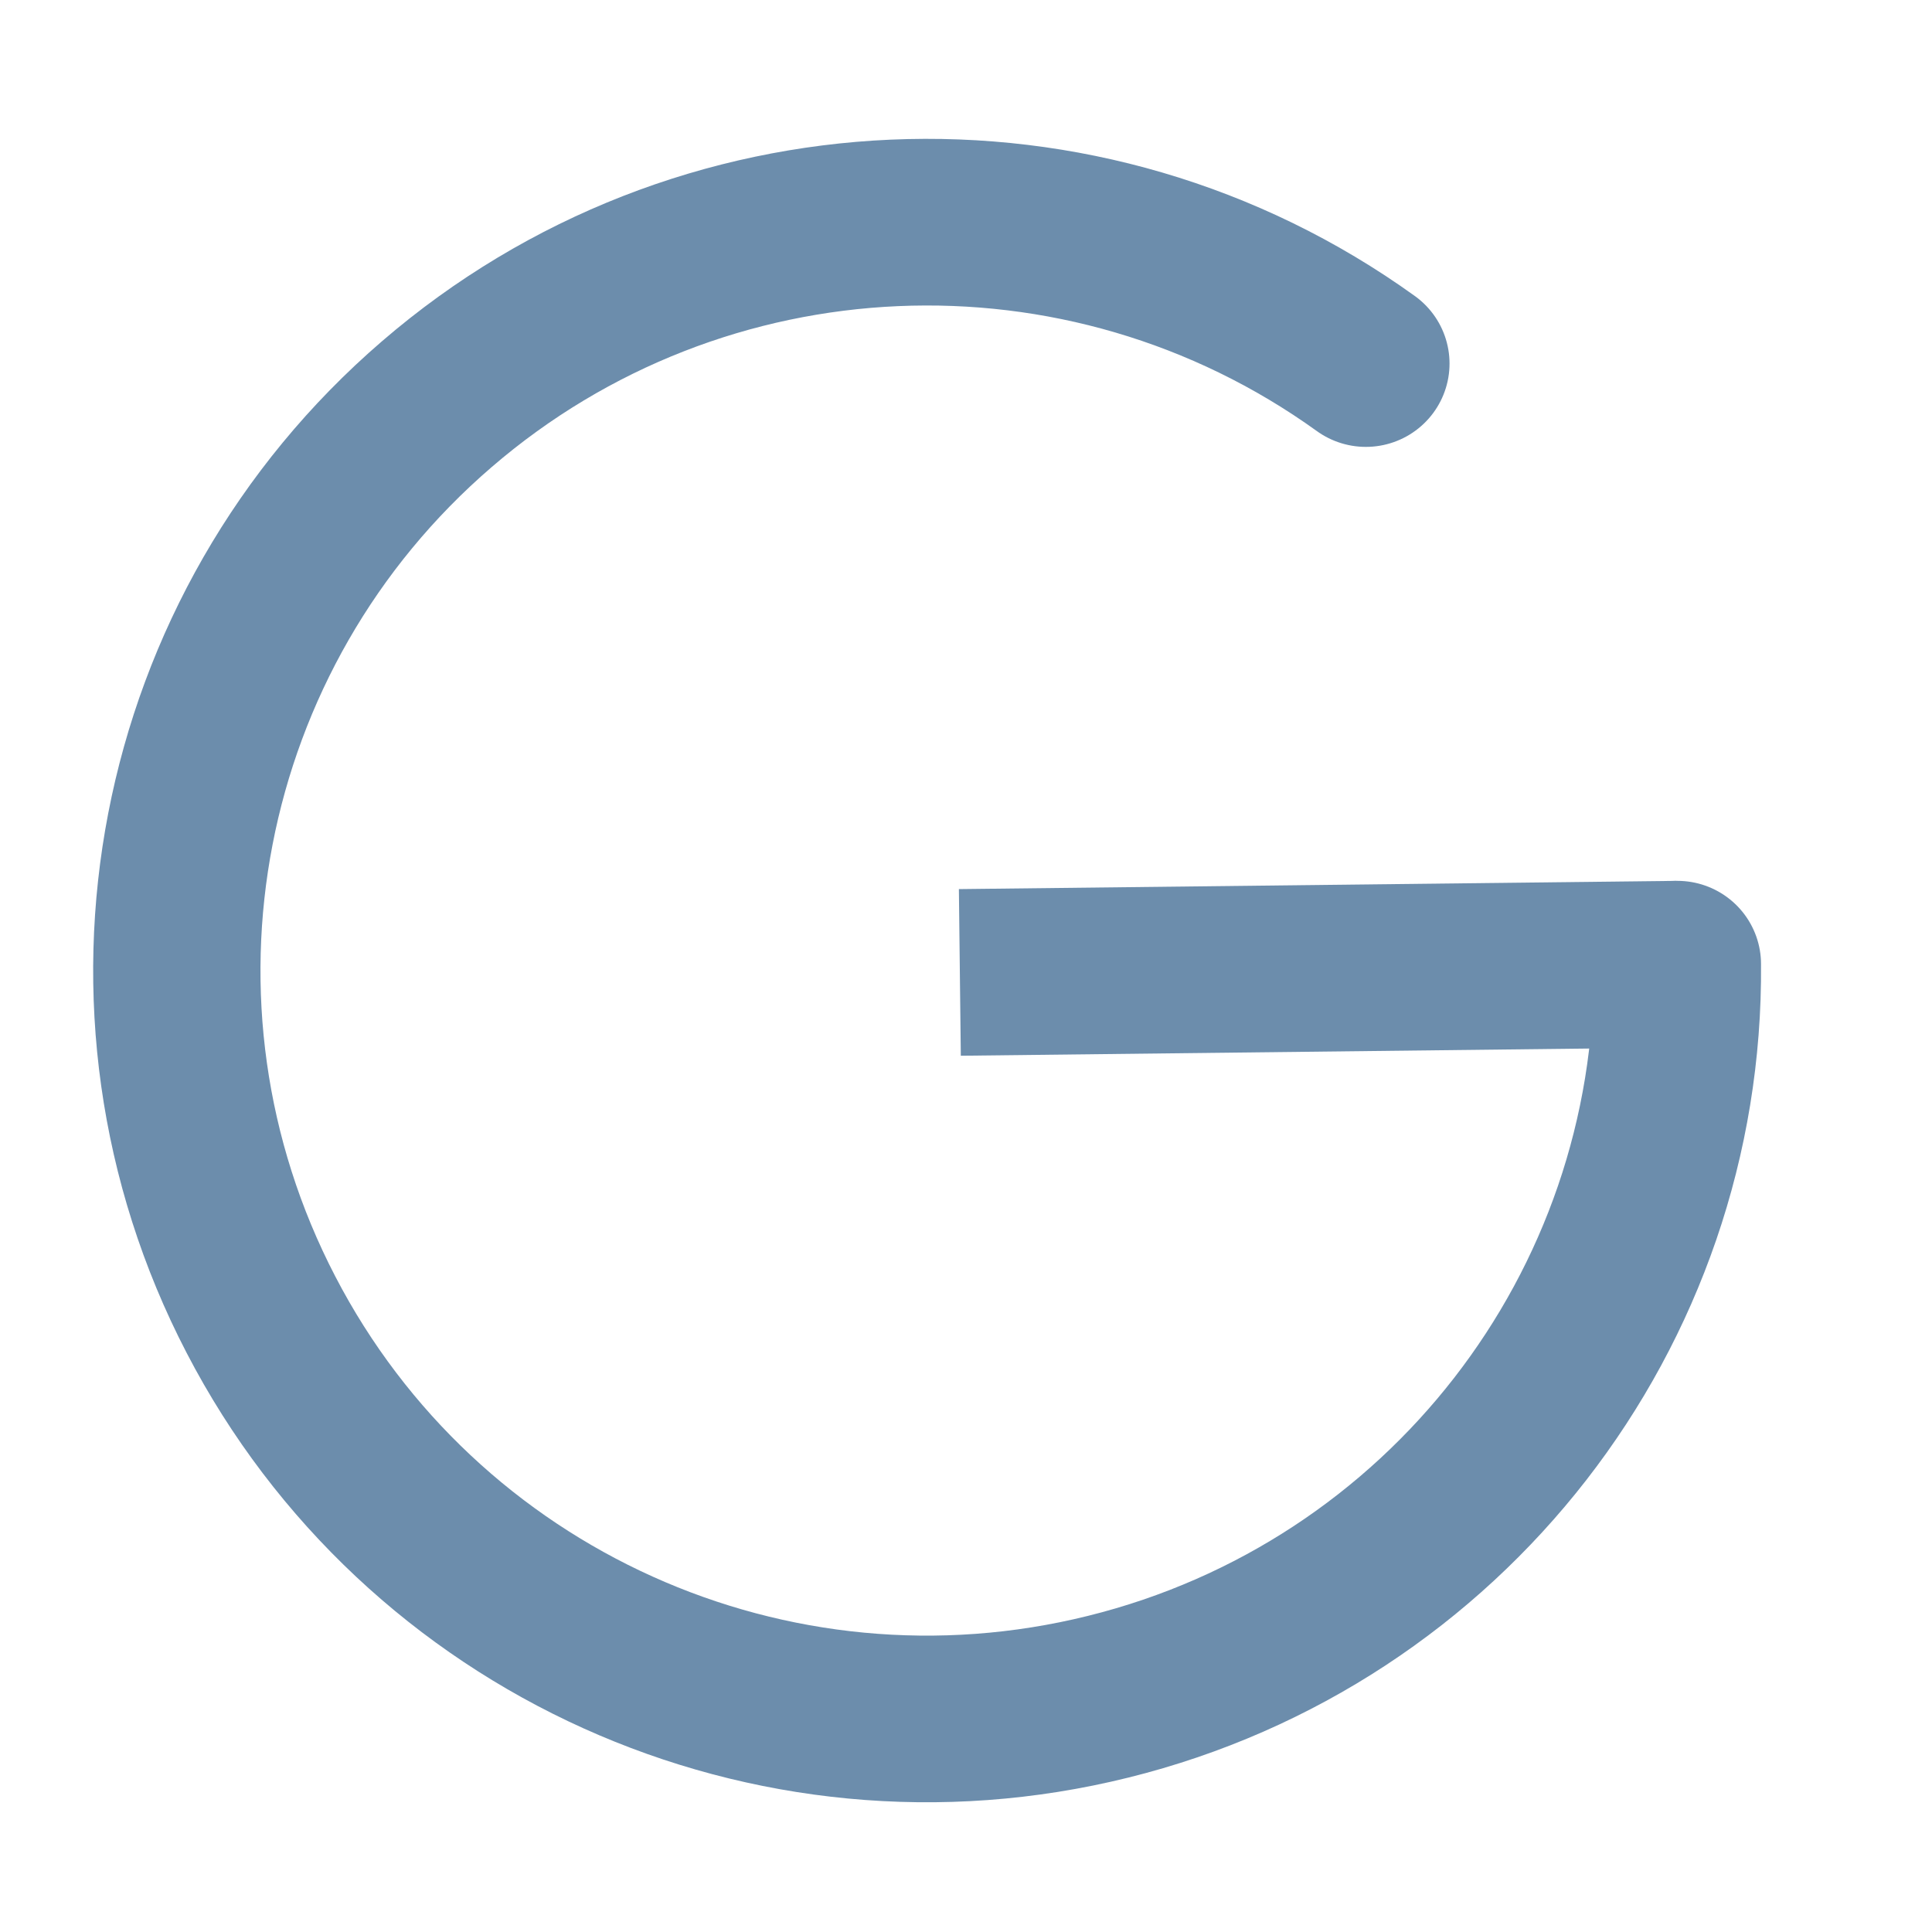
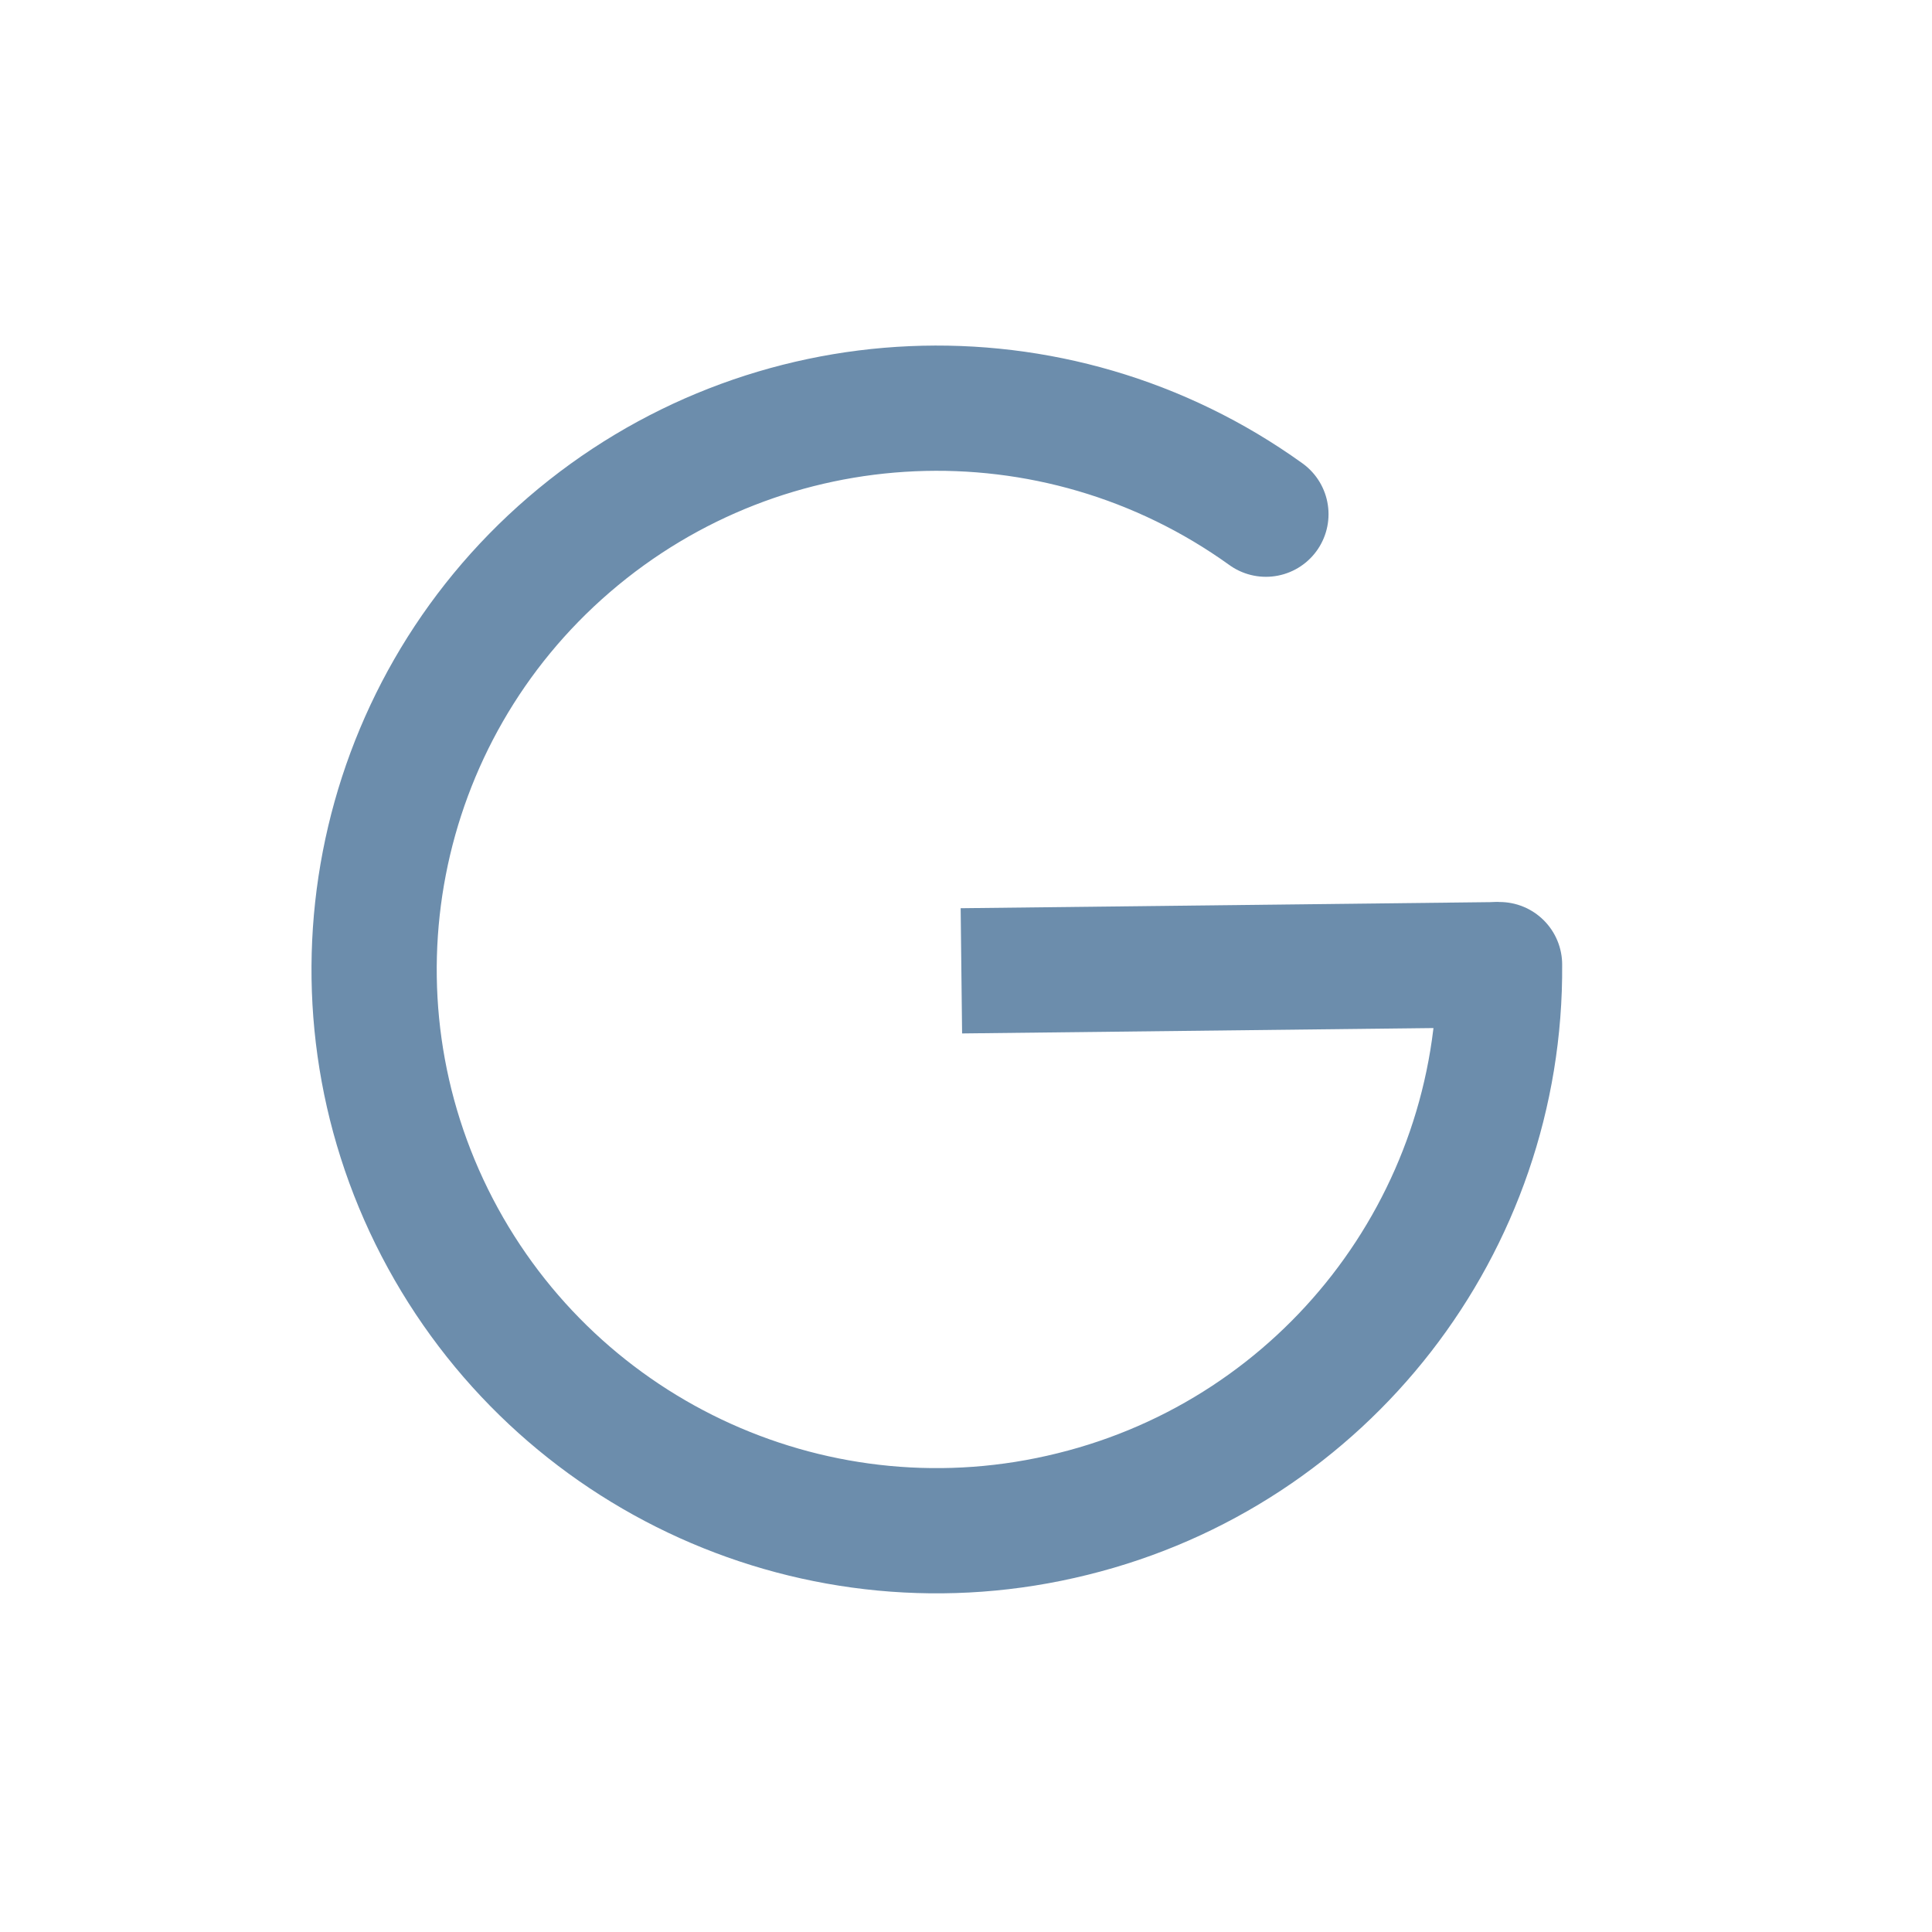
- <svg xmlns="http://www.w3.org/2000/svg" height="52" width="52" viewBox="0 0 5.2 5.2">
-   <g style="stroke:#6c8dac;stroke-width:.485;stroke-miterlimit:4;stroke-dasharray:none;stroke-opacity:1">
-     <path style="fill:#ff8080;fill-opacity:0;stroke:#6c8dac;stroke-width:.485;stroke-linecap:round;stroke-linejoin:round;stroke-miterlimit:4;stroke-dasharray:none;stroke-opacity:1;paint-order:stroke markers fill" d="M4.674 2.592a2.174 2.177 0 0 1-1.65 2.132A2.174 2.177 0 0 1 .568 3.612a2.174 2.177 0 0 1 .51-2.65A2.174 2.177 0 0 1 3.771.844" transform="matrix(.92847 0 0 .9248 .175 .198)" />
-     <path style="fill:none;stroke:#6c8dac;stroke-width:.485;stroke-linecap:butt;stroke-linejoin:miter;stroke-miterlimit:4;stroke-dasharray:none;stroke-opacity:1" d="m2.594 2.616 2.08-.024" transform="matrix(.92847 0 0 .9248 .175 .198)" />
-   </g>
+ <svg xmlns="http://www.w3.org/2000/svg" width="56" height="56" fill="none" stroke="#6c8dac" stroke-width="3.63">
+   <path d="M43.465 27.96a16.27 16.27 0 0 1-12.374 15.925 16.32 16.32 0 0 1-18.418-8.306c-3.474-6.685-1.891-14.875 3.825-19.794a16.34 16.34 0 0 1 20.195-.881" stroke-linecap="round" />
+   <path d="M27.866 28.14l15.598-.179" />
</svg>
